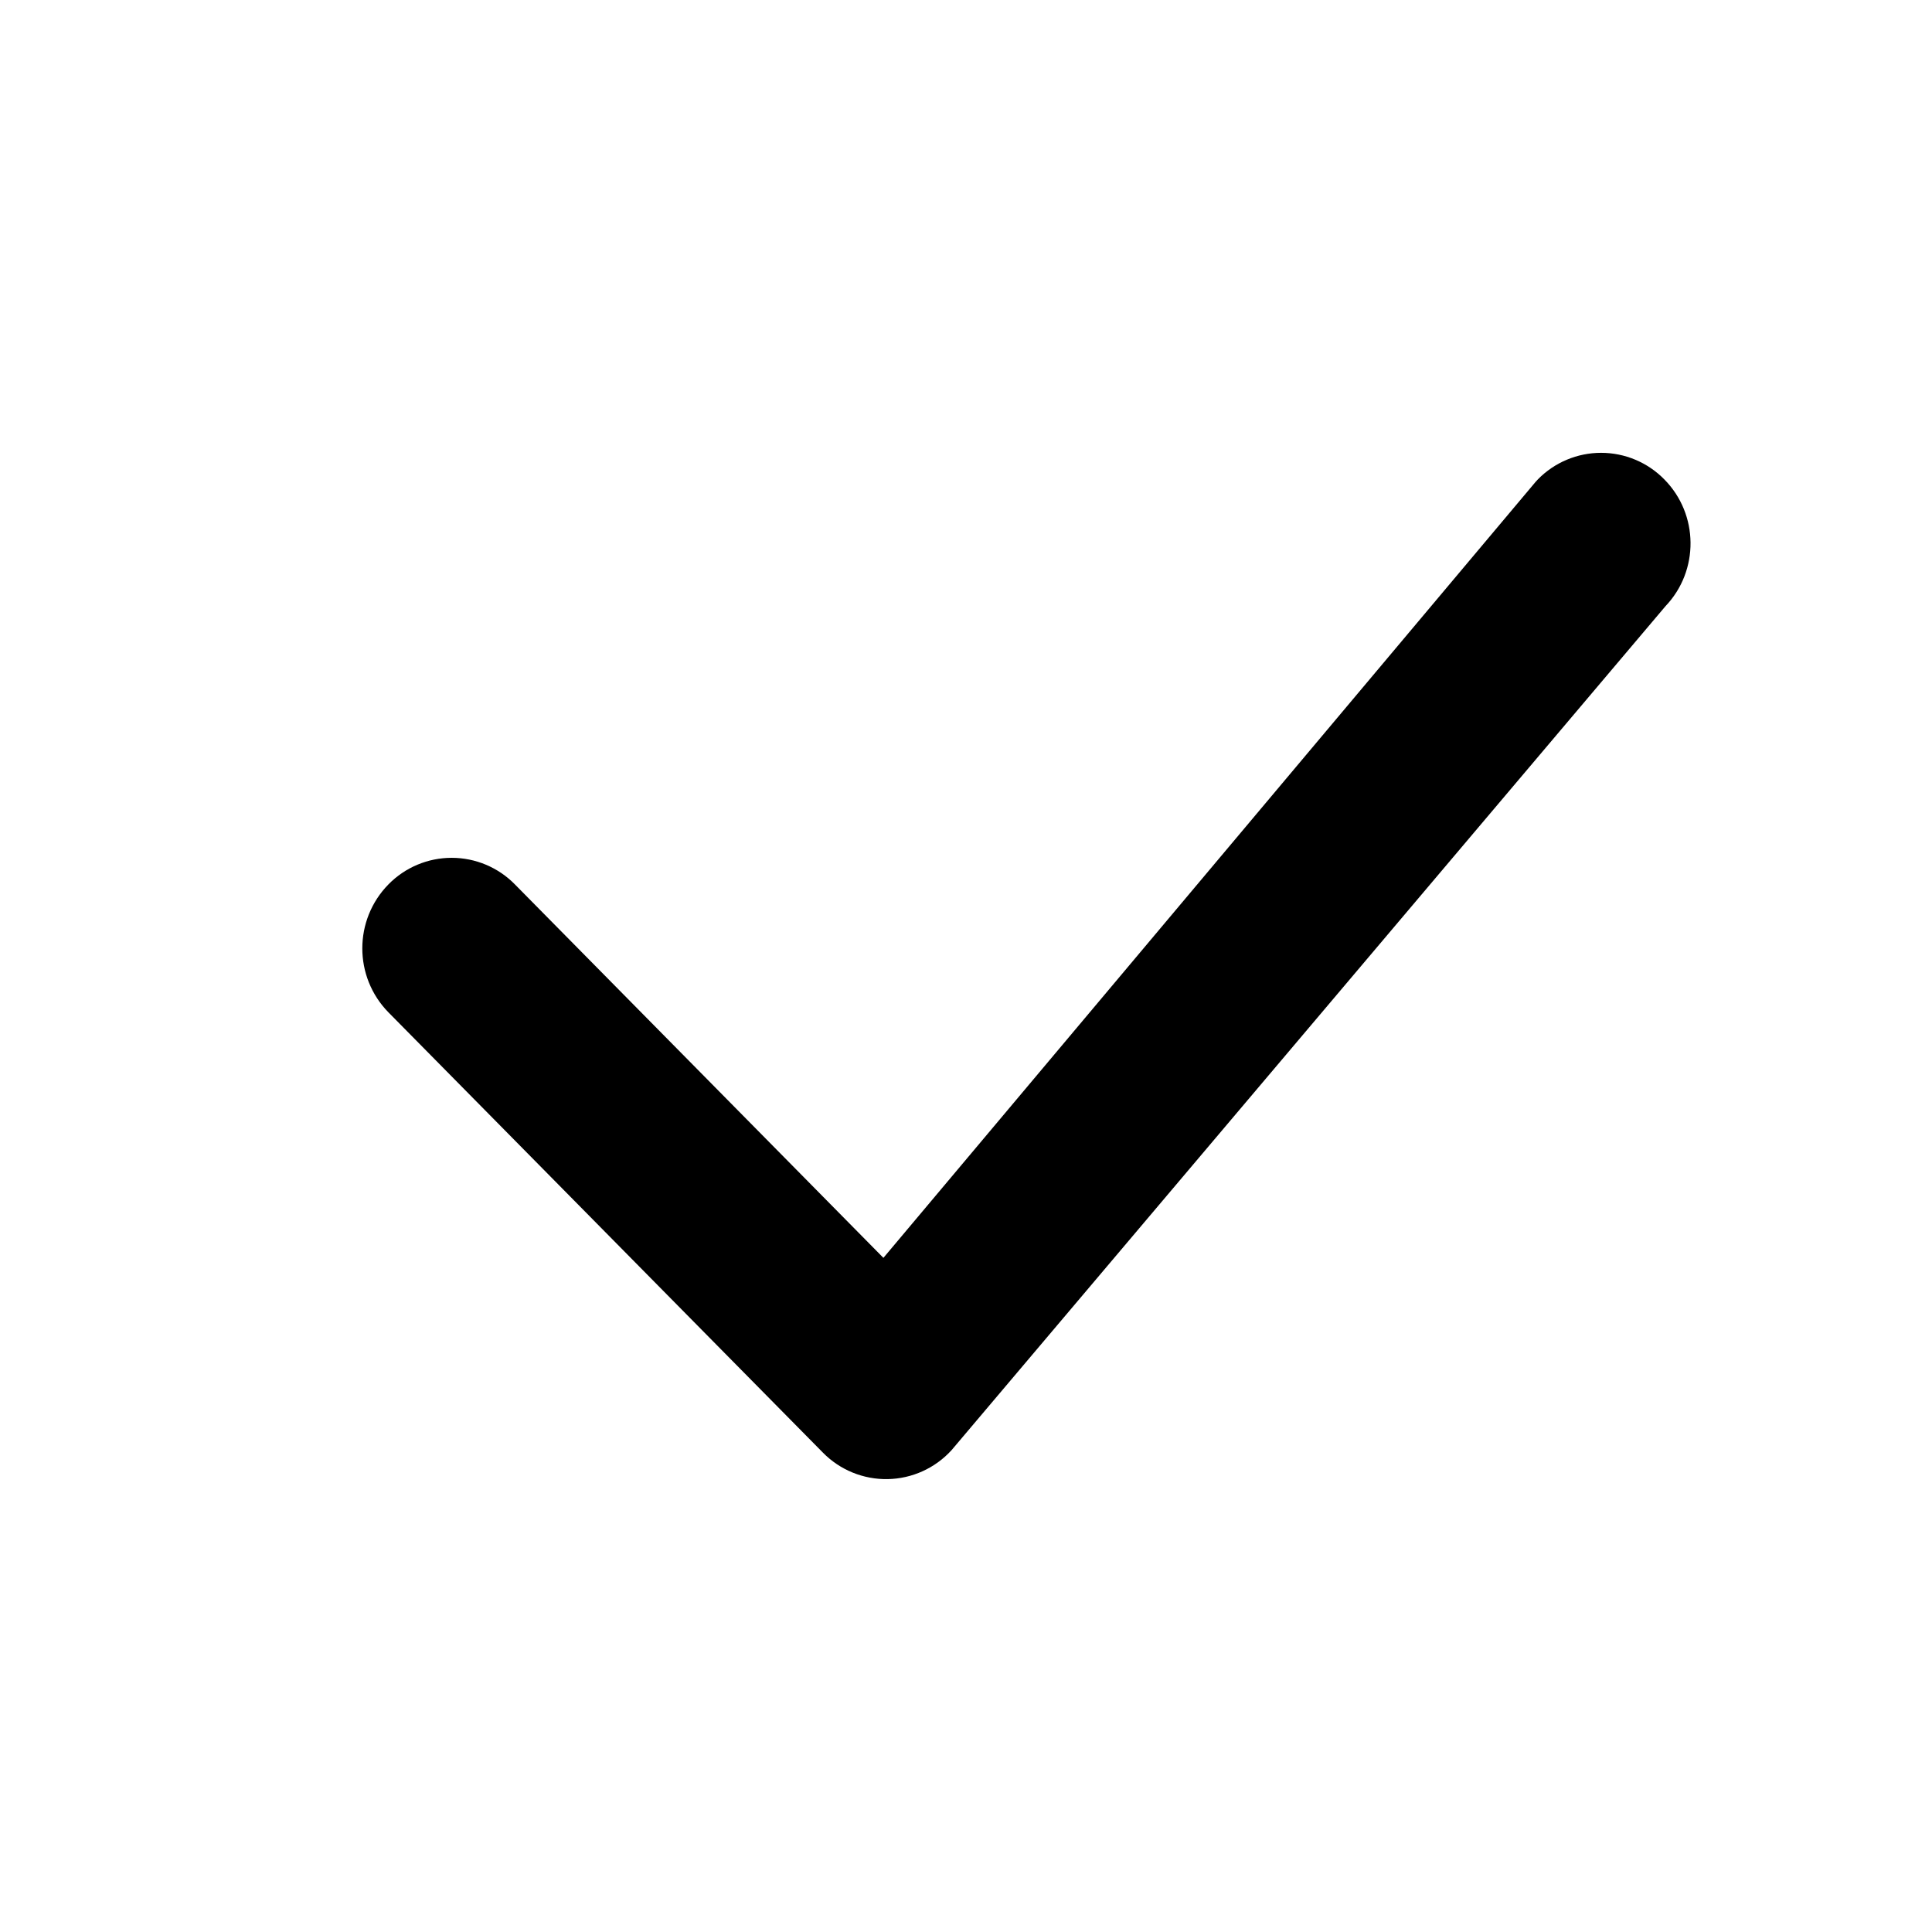
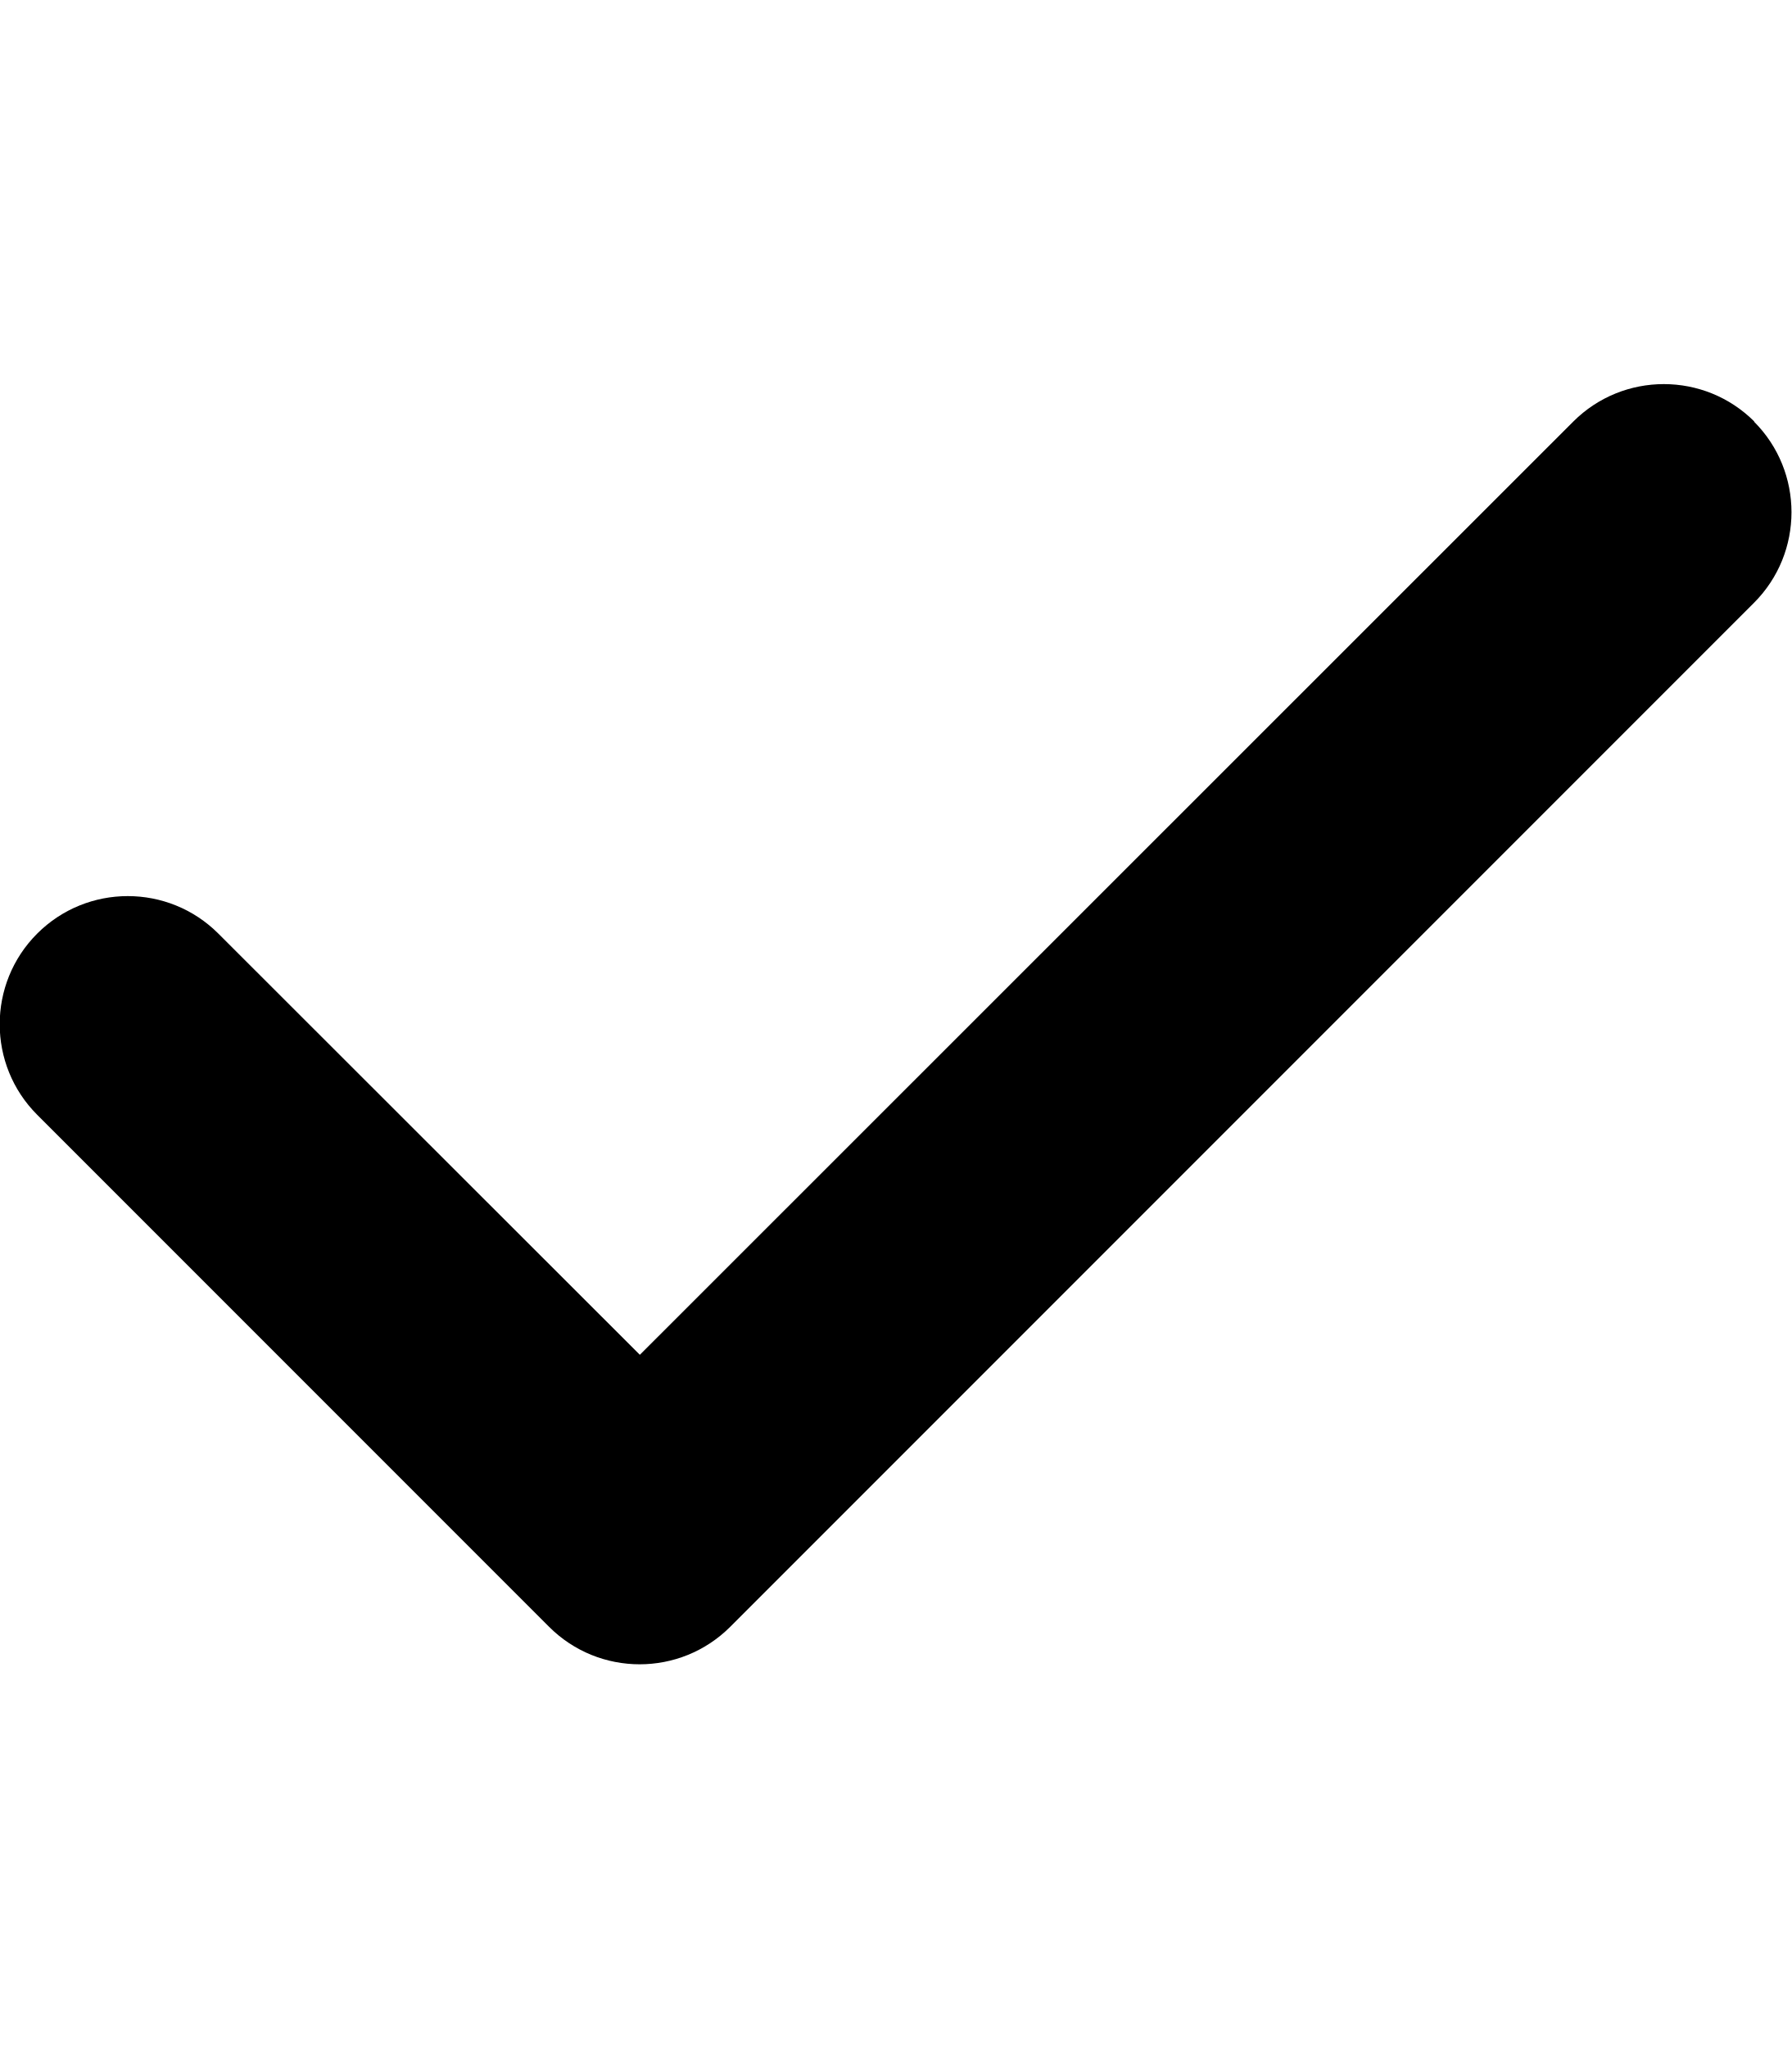
- <svg xmlns="http://www.w3.org/2000/svg" width="16" height="16" fill="currentColor" class="bi bi-check-lg" viewBox="0 0 16 16">
-   <path d="M12.736 3.97a.733.733 0 0 1 1.047 0c.286.289.29.756.01 1.05L7.88 12.01a.733.733 0 0 1-1.065.02L3.217 8.384a.757.757 0 0 1 0-1.06.733.733 0 0 1 1.047 0l3.052 3.093 5.4-6.425z" />
+ <svg xmlns="http://www.w3.org/2000/svg" viewBox="0 0 448 512">
+   <path d="M438.6 105.4c12.5 12.5 12.5 32.8 0 45.3l-256 256c-12.5 12.5-32.8 12.5-45.3 0l-128-128c-12.5-12.5-12.5-32.8 0-45.3s32.8-12.5 45.3 0L160 338.7 393.4 105.4c12.5-12.5 32.8-12.5 45.3 0z" />
</svg>
